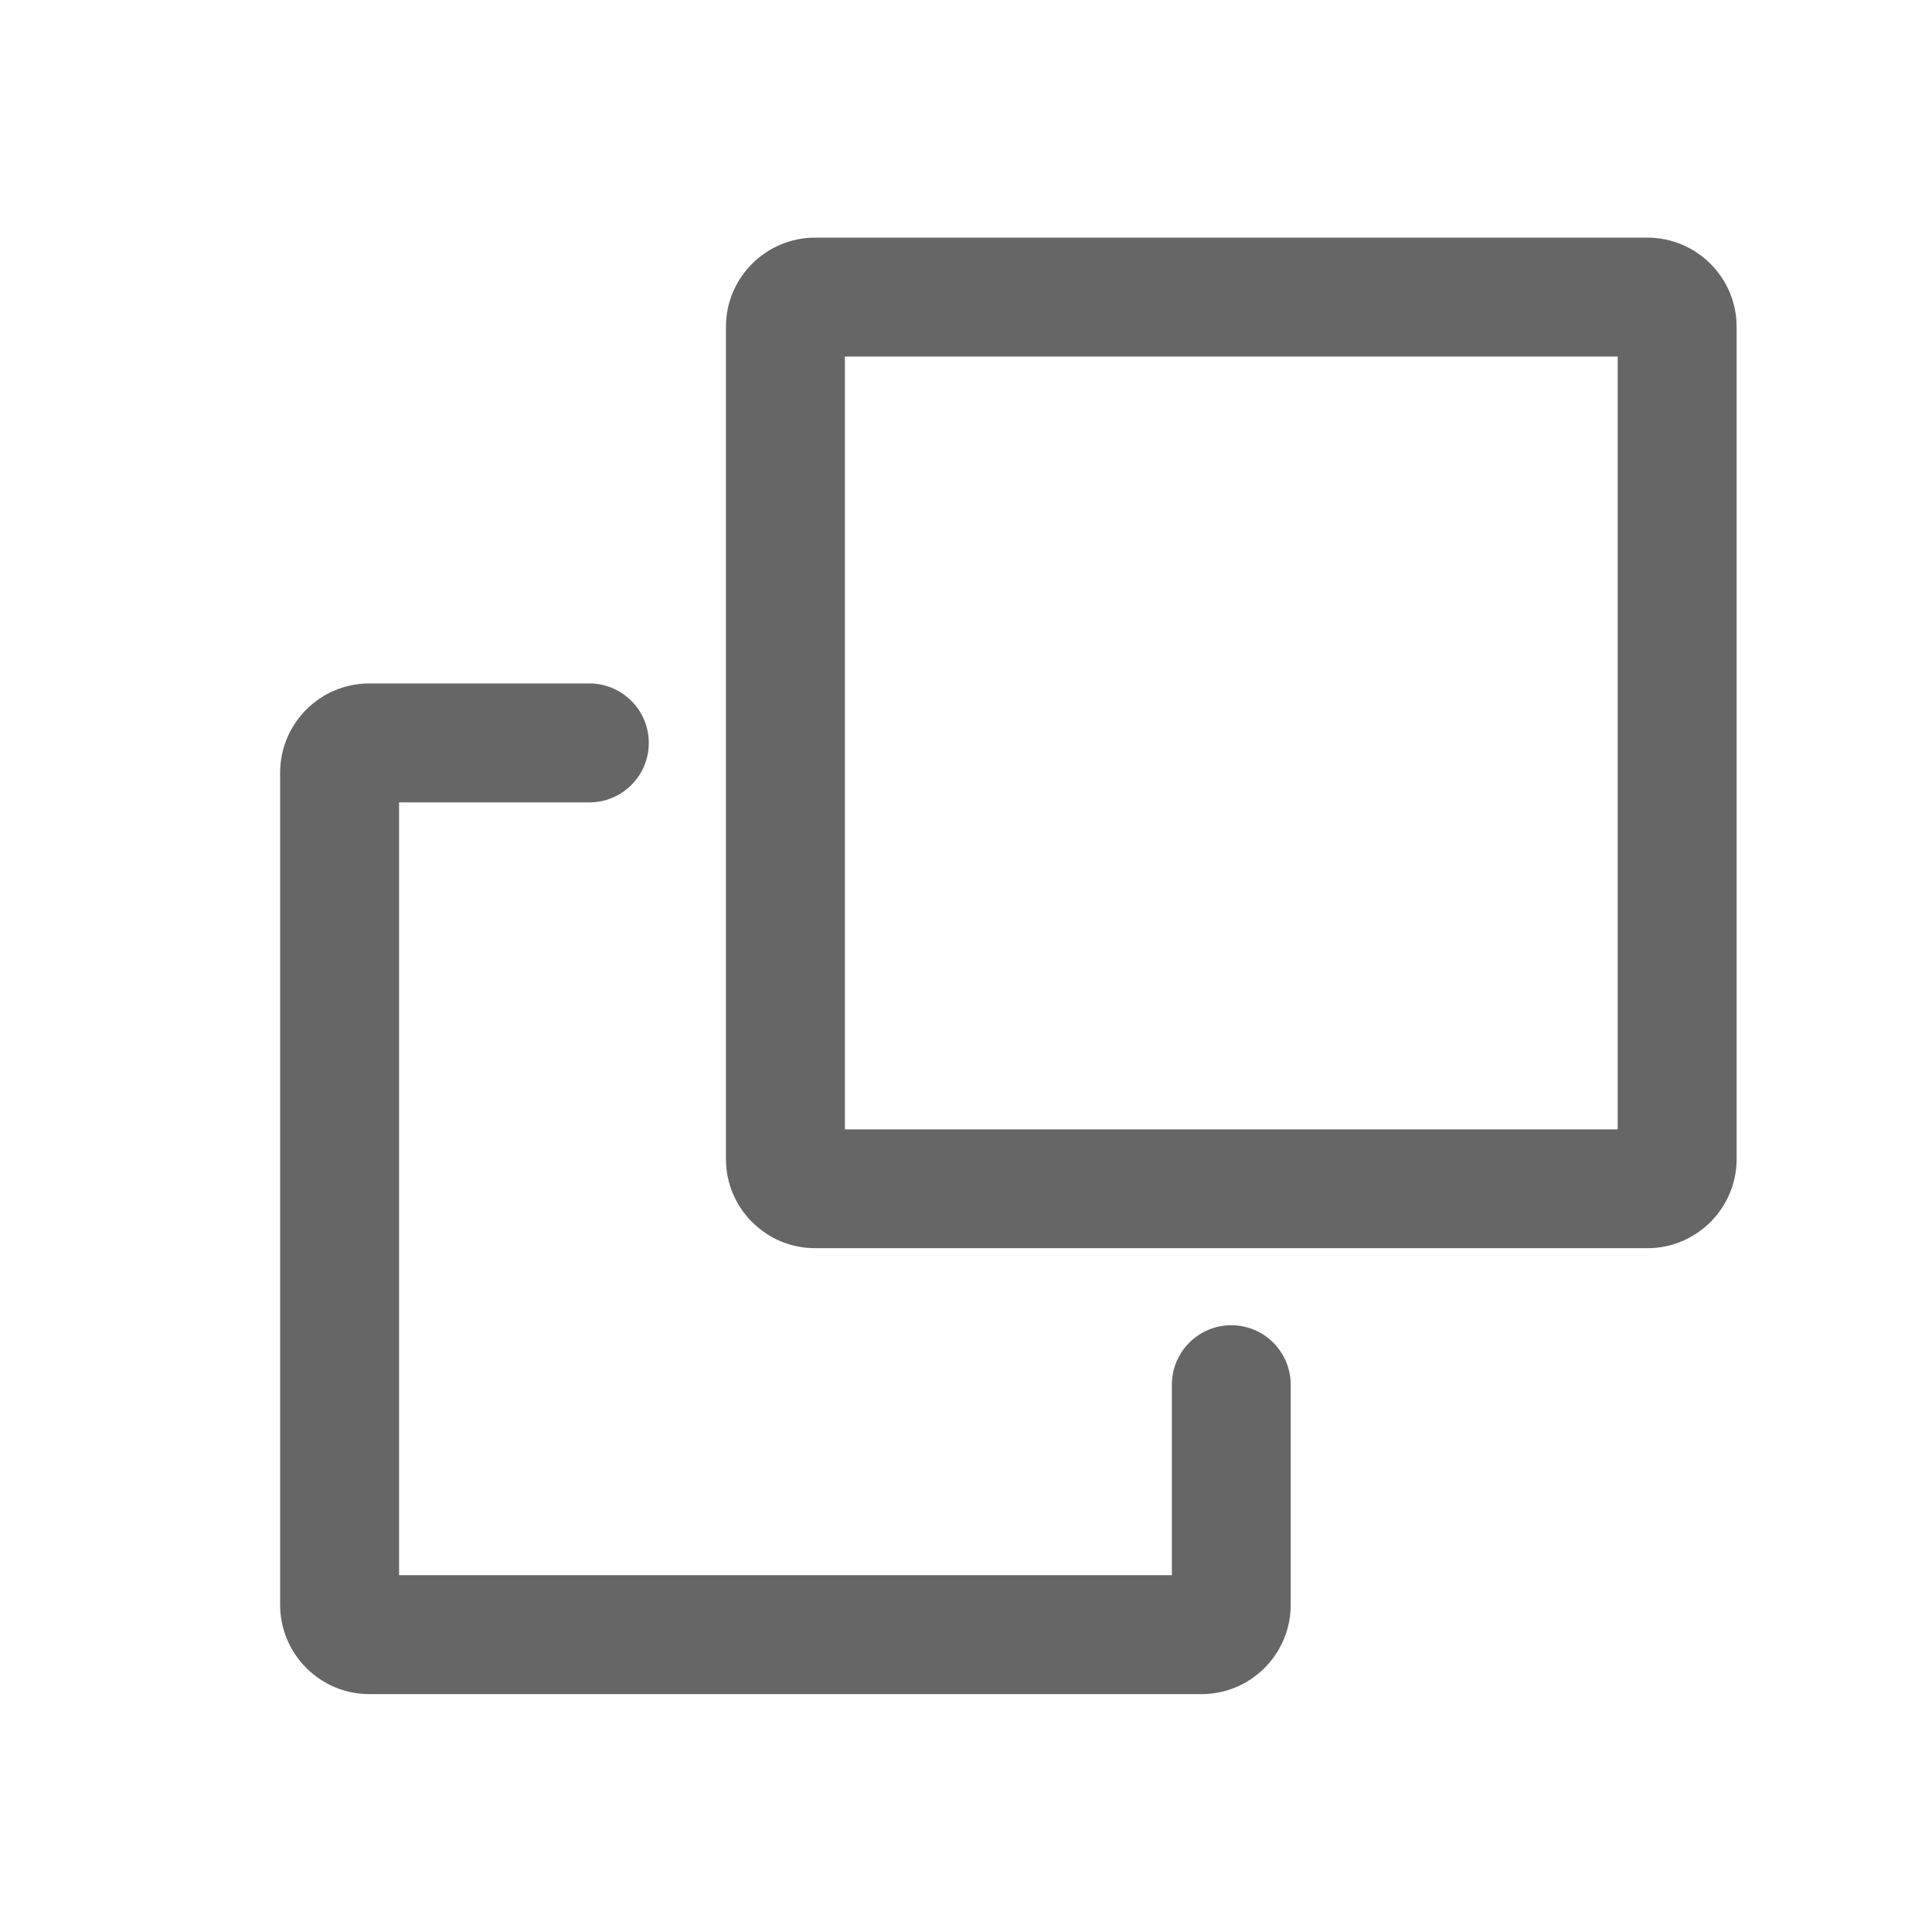
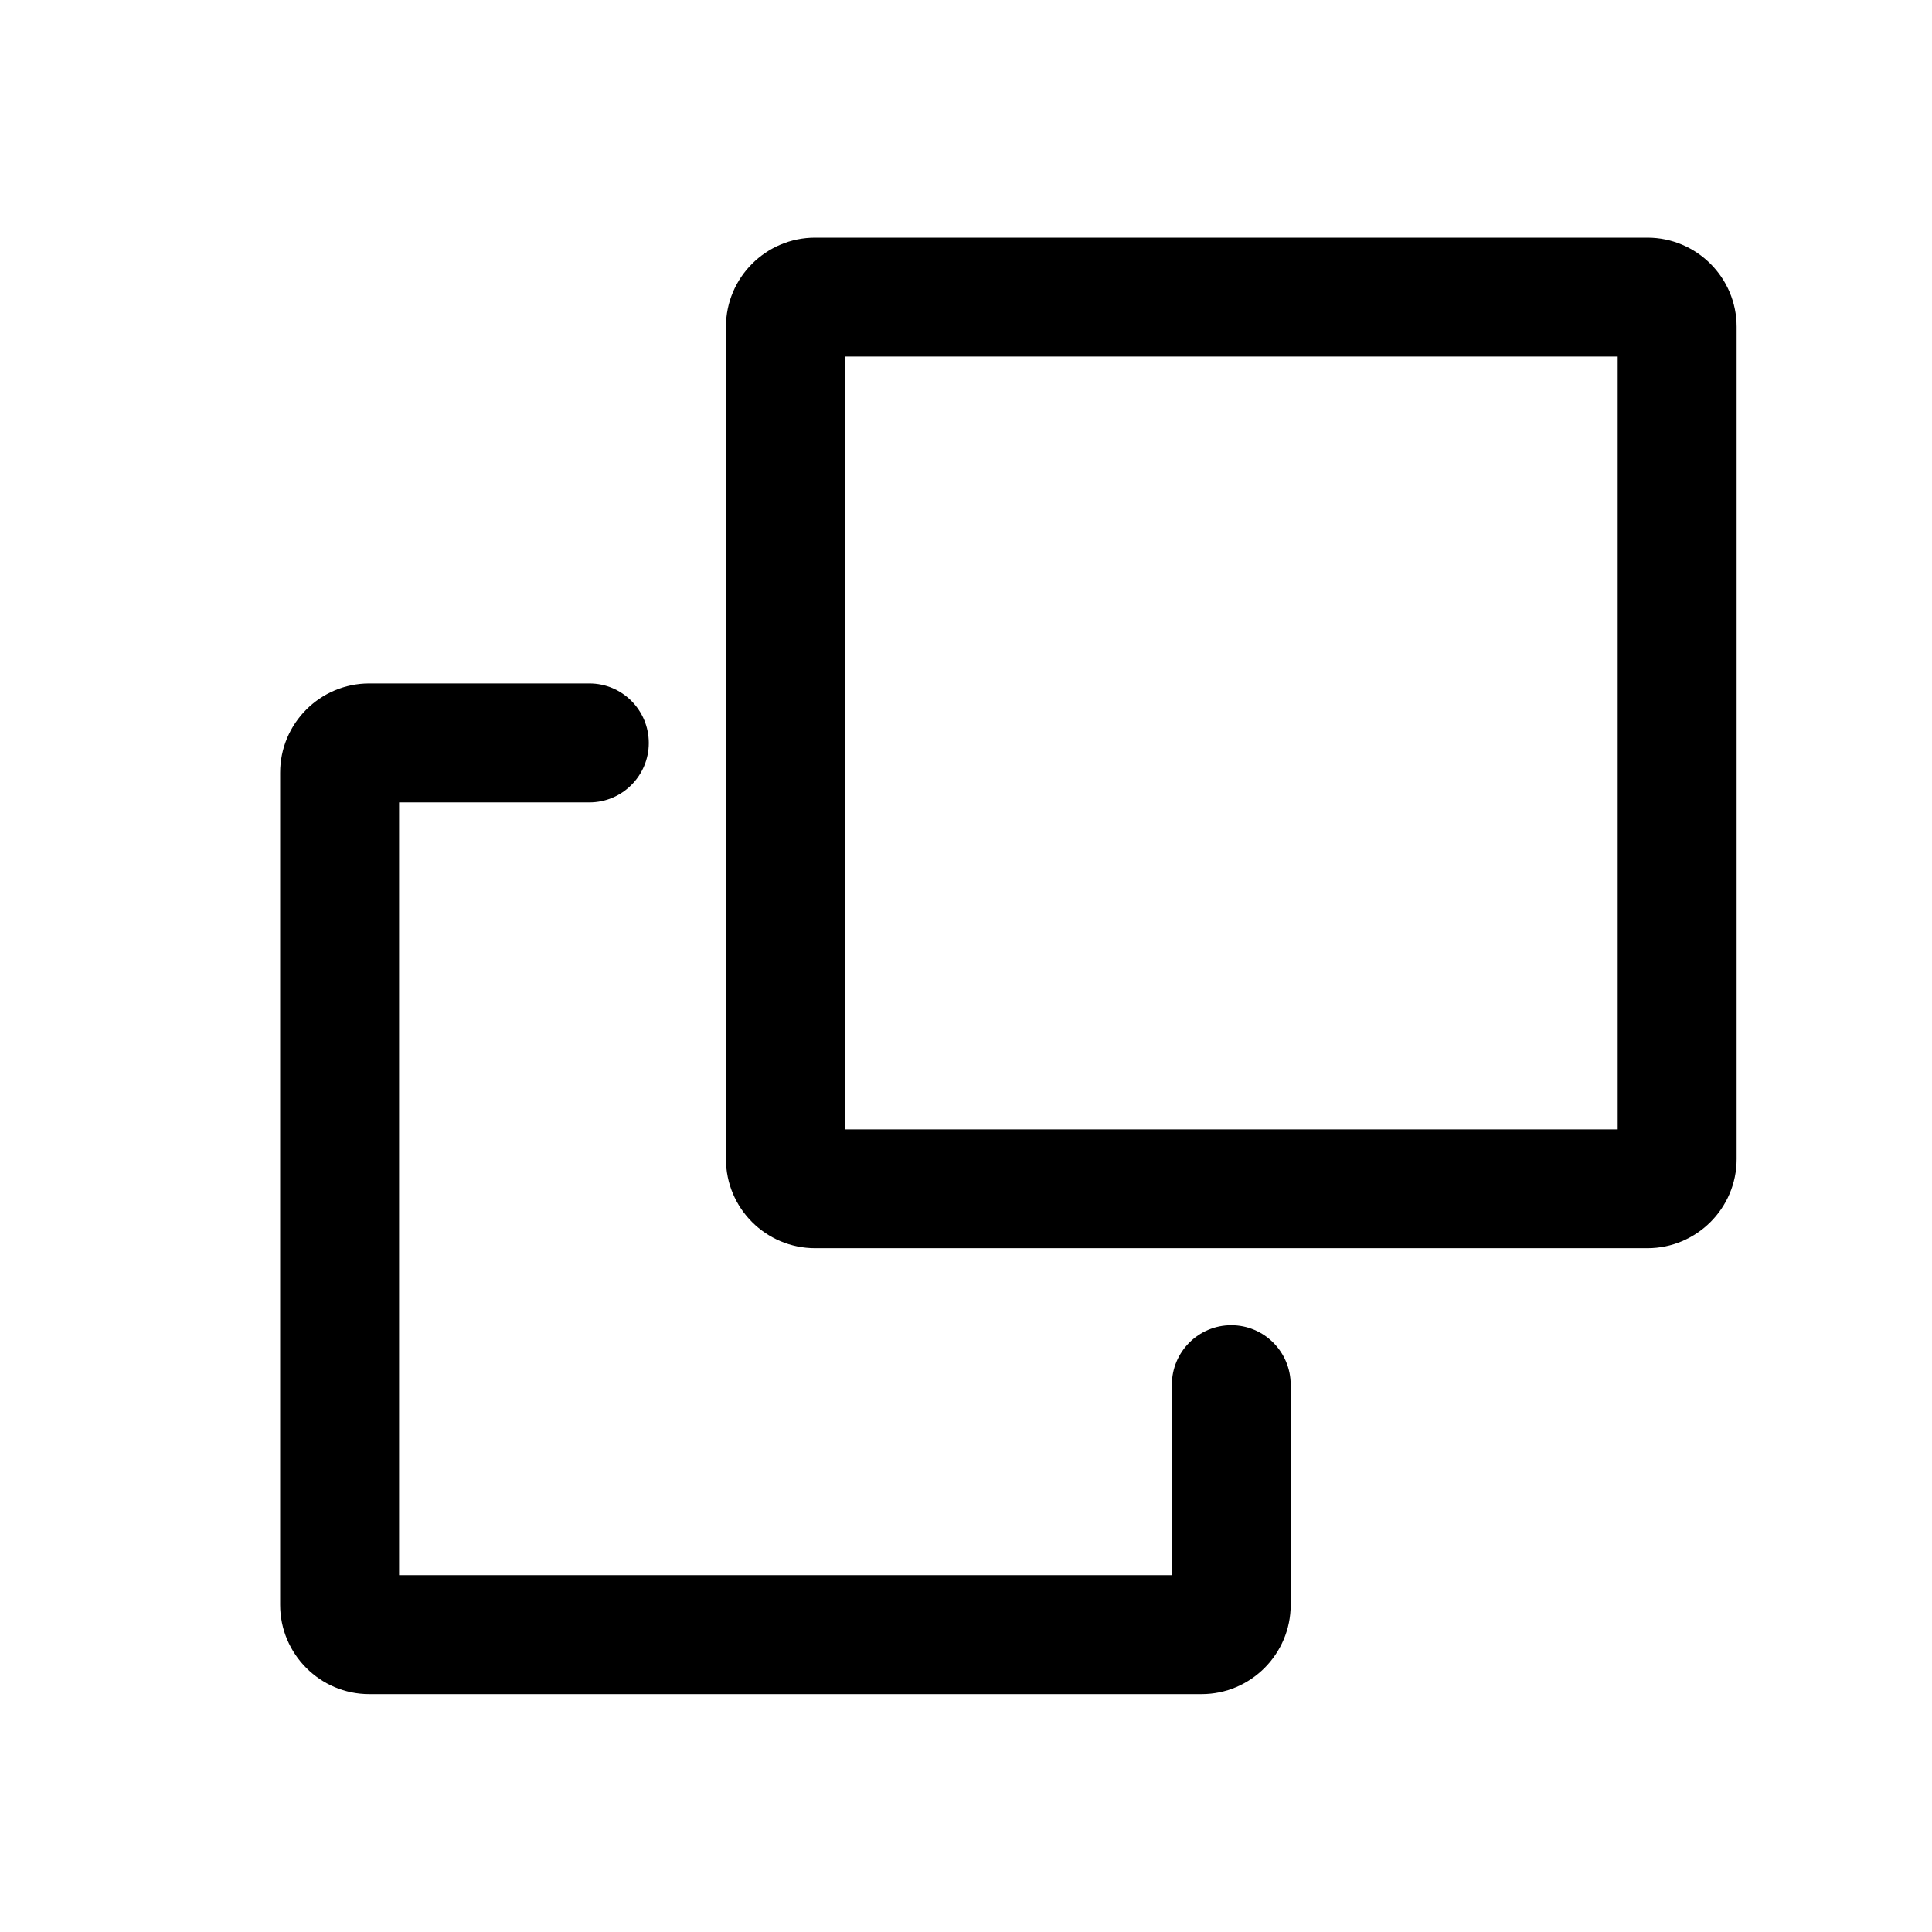
<svg xmlns="http://www.w3.org/2000/svg" width="16" height="16" viewBox="0 0 16 16" fill="none">
-   <path fill-rule="evenodd" clip-rule="evenodd" d="M13.397 9.353H6.997V2.953H13.397V9.353ZM6.751 1.968H13.643C14.05 1.968 14.382 2.299 14.382 2.706V9.599C14.382 10.006 14.05 10.337 13.643 10.337H6.751C6.343 10.337 6.012 10.006 6.012 9.599V2.706C6.012 2.299 6.343 1.968 6.751 1.968ZM9.705 11.468C9.705 11.196 9.925 10.975 10.197 10.975C10.469 10.975 10.689 11.196 10.689 11.468V13.291C10.689 13.698 10.358 14.03 9.951 14.03H3.058C2.651 14.03 2.32 13.698 2.32 13.291V6.399C2.32 5.991 2.651 5.66 3.058 5.66H4.881C5.153 5.66 5.373 5.881 5.373 6.153C5.373 6.424 5.153 6.645 4.881 6.645H3.305V13.045H9.705V11.468Z" fill="#666666" />
+   <path fill-rule="evenodd" clip-rule="evenodd" d="M13.397 9.353H6.997V2.953H13.397V9.353ZM6.751 1.968H13.643C14.05 1.968 14.382 2.299 14.382 2.706V9.599C14.382 10.006 14.05 10.337 13.643 10.337H6.751C6.343 10.337 6.012 10.006 6.012 9.599V2.706C6.012 2.299 6.343 1.968 6.751 1.968ZM9.705 11.468C9.705 11.196 9.925 10.975 10.197 10.975C10.469 10.975 10.689 11.196 10.689 11.468V13.291C10.689 13.698 10.358 14.03 9.951 14.03H3.058C2.651 14.03 2.32 13.698 2.32 13.291V6.399C2.32 5.991 2.651 5.66 3.058 5.66H4.881C5.153 5.66 5.373 5.881 5.373 6.153C5.373 6.424 5.153 6.645 4.881 6.645H3.305V13.045H9.705V11.468Z" fill="currentColor" />
</svg>
